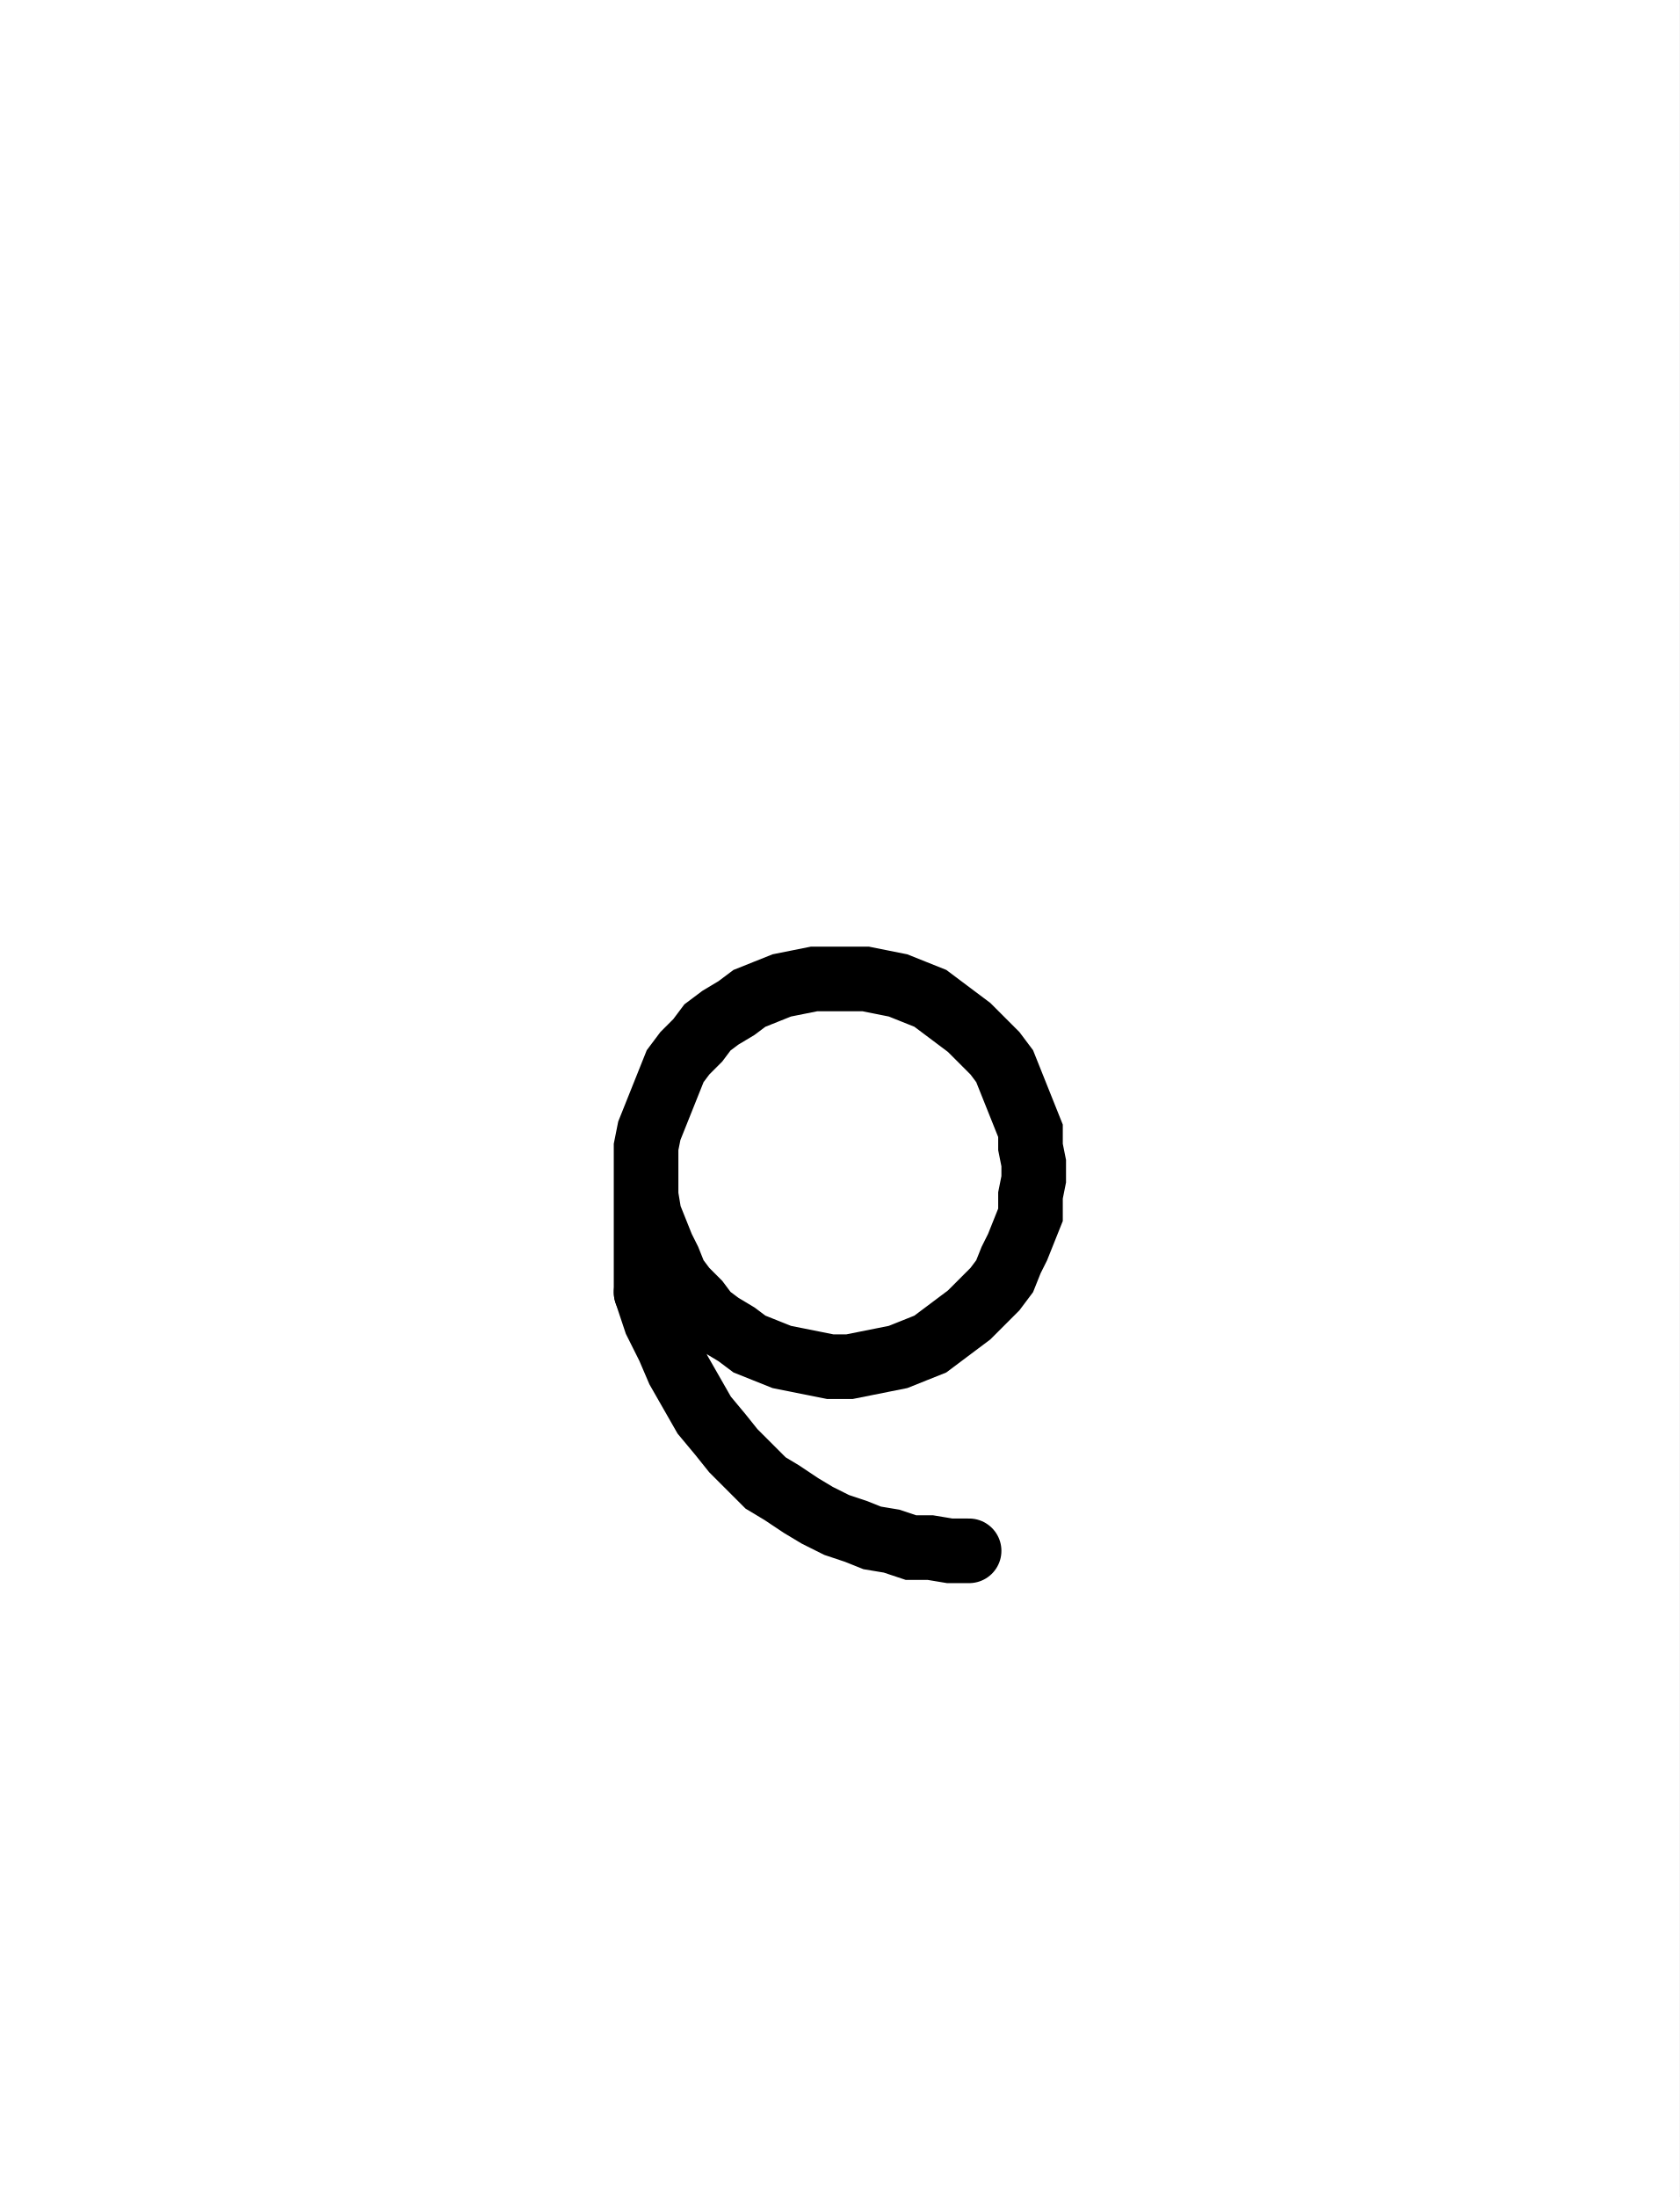
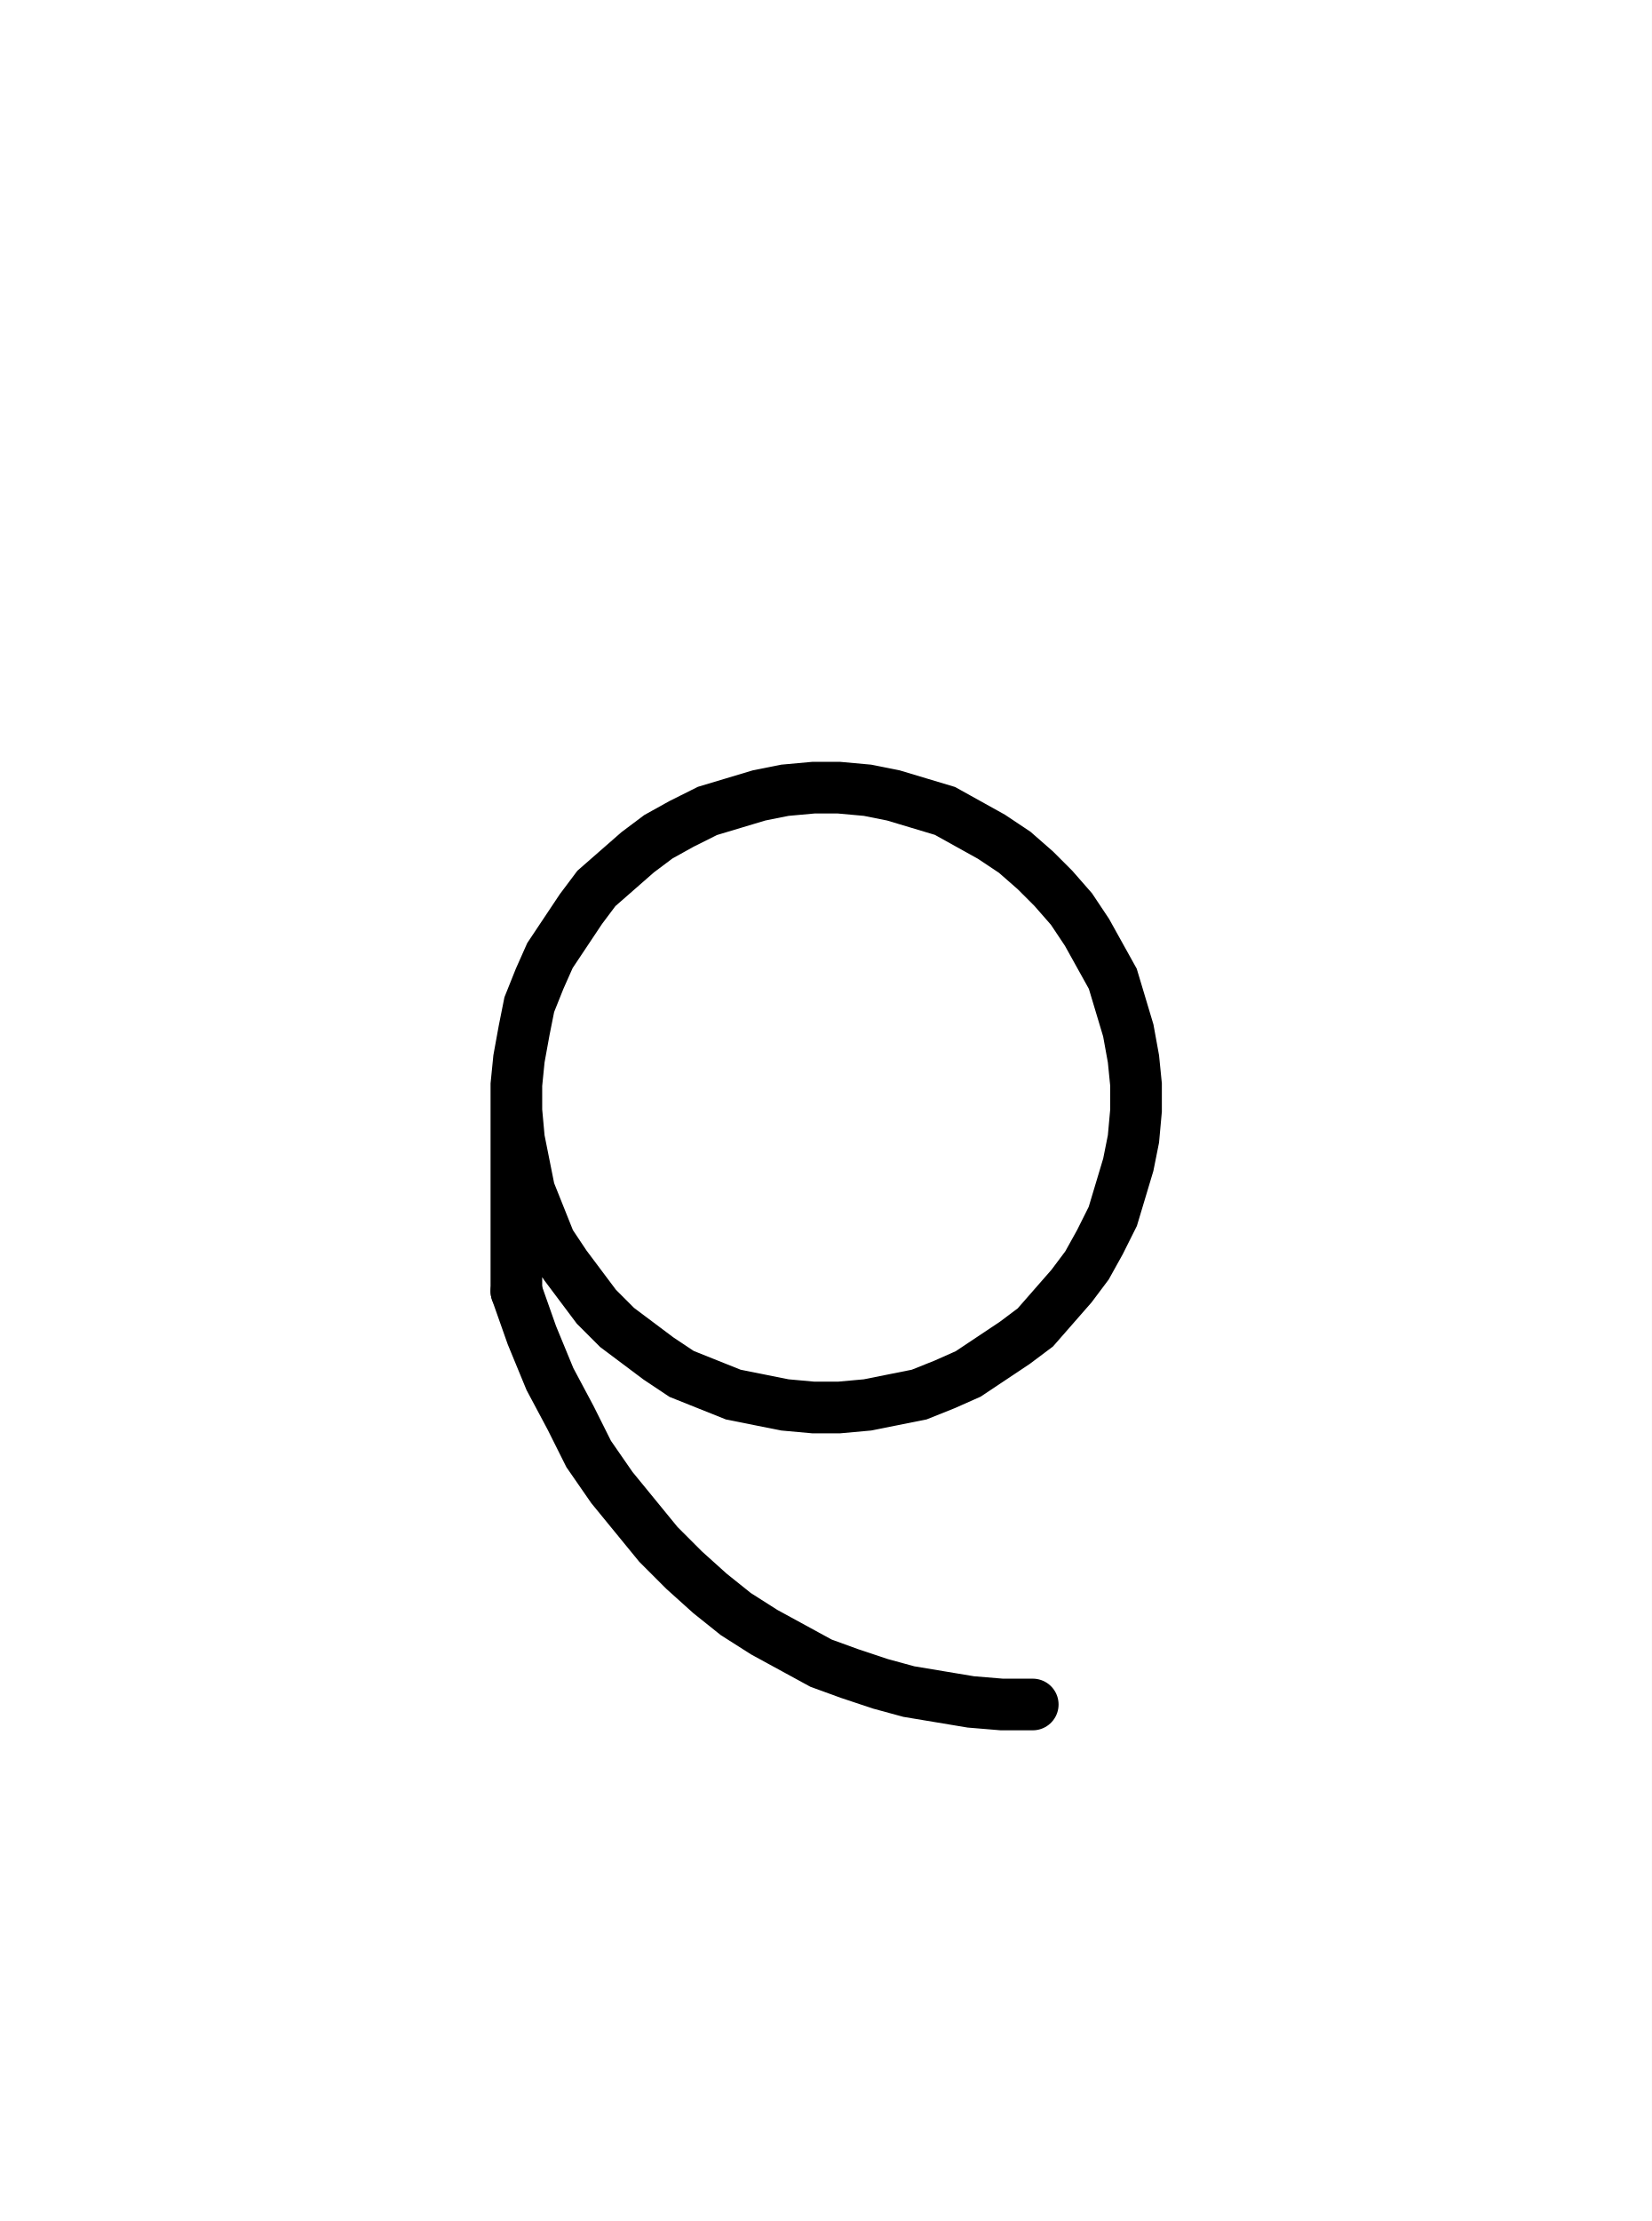
- <svg xmlns="http://www.w3.org/2000/svg" width="51.989" height="68.0" style="fill:none; stroke-linecap:round;">
+ <svg xmlns="http://www.w3.org/2000/svg" width="63.977" height="86.0" style="fill:none; stroke-linecap:round;">
  <rect width="100%" height="100%" fill="#FFFFFF" />
  <path stroke="#000000" stroke-width="2" d="M 175,75" />
-   <path stroke="#000000" stroke-width="2" d="M 20,36 20,36.5 20,37 20.1,37.6 20.3,38.1 20.5,38.6 20.7,39 20.9,39.5 21.2,39.9 21.6,40.3 21.9,40.7 22.3,41 22.8,41.3 23.2,41.6 23.7,41.8 24.2,42 24.7,42.1 25.2,42.2 25.7,42.3 26.3,42.3 26.8,42.2 27.3,42.1 27.8,42 28.3,41.8 28.8,41.6 29.2,41.3 29.6,41 30,40.7 30.4,40.3 30.8,39.9 31.1,39.5 31.3,39 31.5,38.6 31.7,38.1 31.9,37.6 31.9,37 32,36.5 32,36 31.9,35.5 31.9,35 31.7,34.5 31.5,34 31.3,33.5 31.1,33 30.8,32.6 30.4,32.2 30,31.8 29.6,31.5 29.2,31.2 28.8,30.9 28.3,30.7 27.8,30.5 27.3,30.4 26.8,30.3 26.3,30.3 25.7,30.3 25.2,30.3 24.7,30.4 24.2,30.5 23.7,30.7 23.2,30.9 22.8,31.2 22.3,31.5 21.9,31.8 21.6,32.2 21.2,32.6 20.9,33 20.7,33.5 20.5,34 20.3,34.5 20.1,35 20,35.5 20,36 20,40" />
-   <path stroke="#000000" stroke-width="2" d="M 20,40 20.3,40.9 20.7,41.7 21,42.4 21.4,43.1 21.8,43.8 22.3,44.4 22.7,44.9 23.2,45.4 23.7,45.9 24.2,46.2 24.8,46.6 25.3,46.9 25.9,47.2 26.5,47.4 27,47.6 27.6,47.7 28.2,47.9 28.8,47.9 29.4,48 30,48" />
+   <path stroke="#000000" stroke-width="2" d="M 20,42 20,43 20.1,44.1 20.3,45.1 20.5,46.1 20.9,47.1 21.3,48.1 21.9,49 22.5,49.8 23.1,50.6 23.9,51.4 24.7,52 25.5,52.6 26.4,53.2 27.4,53.6 28.4,54 29.4,54.2 30.4,54.4 31.5,54.5 32.5,54.5 33.6,54.4 34.6,54.2 35.6,54 36.6,53.6 37.5,53.2 38.4,52.6 39.3,52 40.1,51.4 40.8,50.6 41.5,49.8 42.1,49 42.6,48.1 43.1,47.1 43.4,46.1 43.7,45.1 43.9,44.1 44,43 44,42 43.9,41 43.7,39.9 43.4,38.9 43.1,37.9 42.6,37 42.1,36.1 41.5,35.2 40.8,34.4 40.1,33.7 39.3,33 38.4,32.4 37.5,31.9 36.6,31.4 35.6,31.1 34.6,30.8 33.6,30.6 32.5,30.5 31.5,30.5 30.4,30.6 29.4,30.8 28.4,31.1 27.4,31.4 26.4,31.9 25.5,32.4 24.7,33 23.9,33.7 23.1,34.4 22.5,35.2 21.9,36.1 21.3,37 20.9,37.9 20.5,38.9 20.3,39.9 20.1,41 20,42 20,50" />
+   <path stroke="#000000" stroke-width="2" d="M 20,50 20.6,51.7 21.3,53.4 22.1,54.9 22.8,56.3 23.7,57.6 24.6,58.7 25.5,59.8 26.5,60.8 27.5,61.7 28.5,62.5 29.6,63.2 30.7,63.8 31.8,64.4 32.9,64.8 34.1,65.2 35.2,65.5 36.4,65.7 37.6,65.9 38.8,66 40,66" />
</svg>
